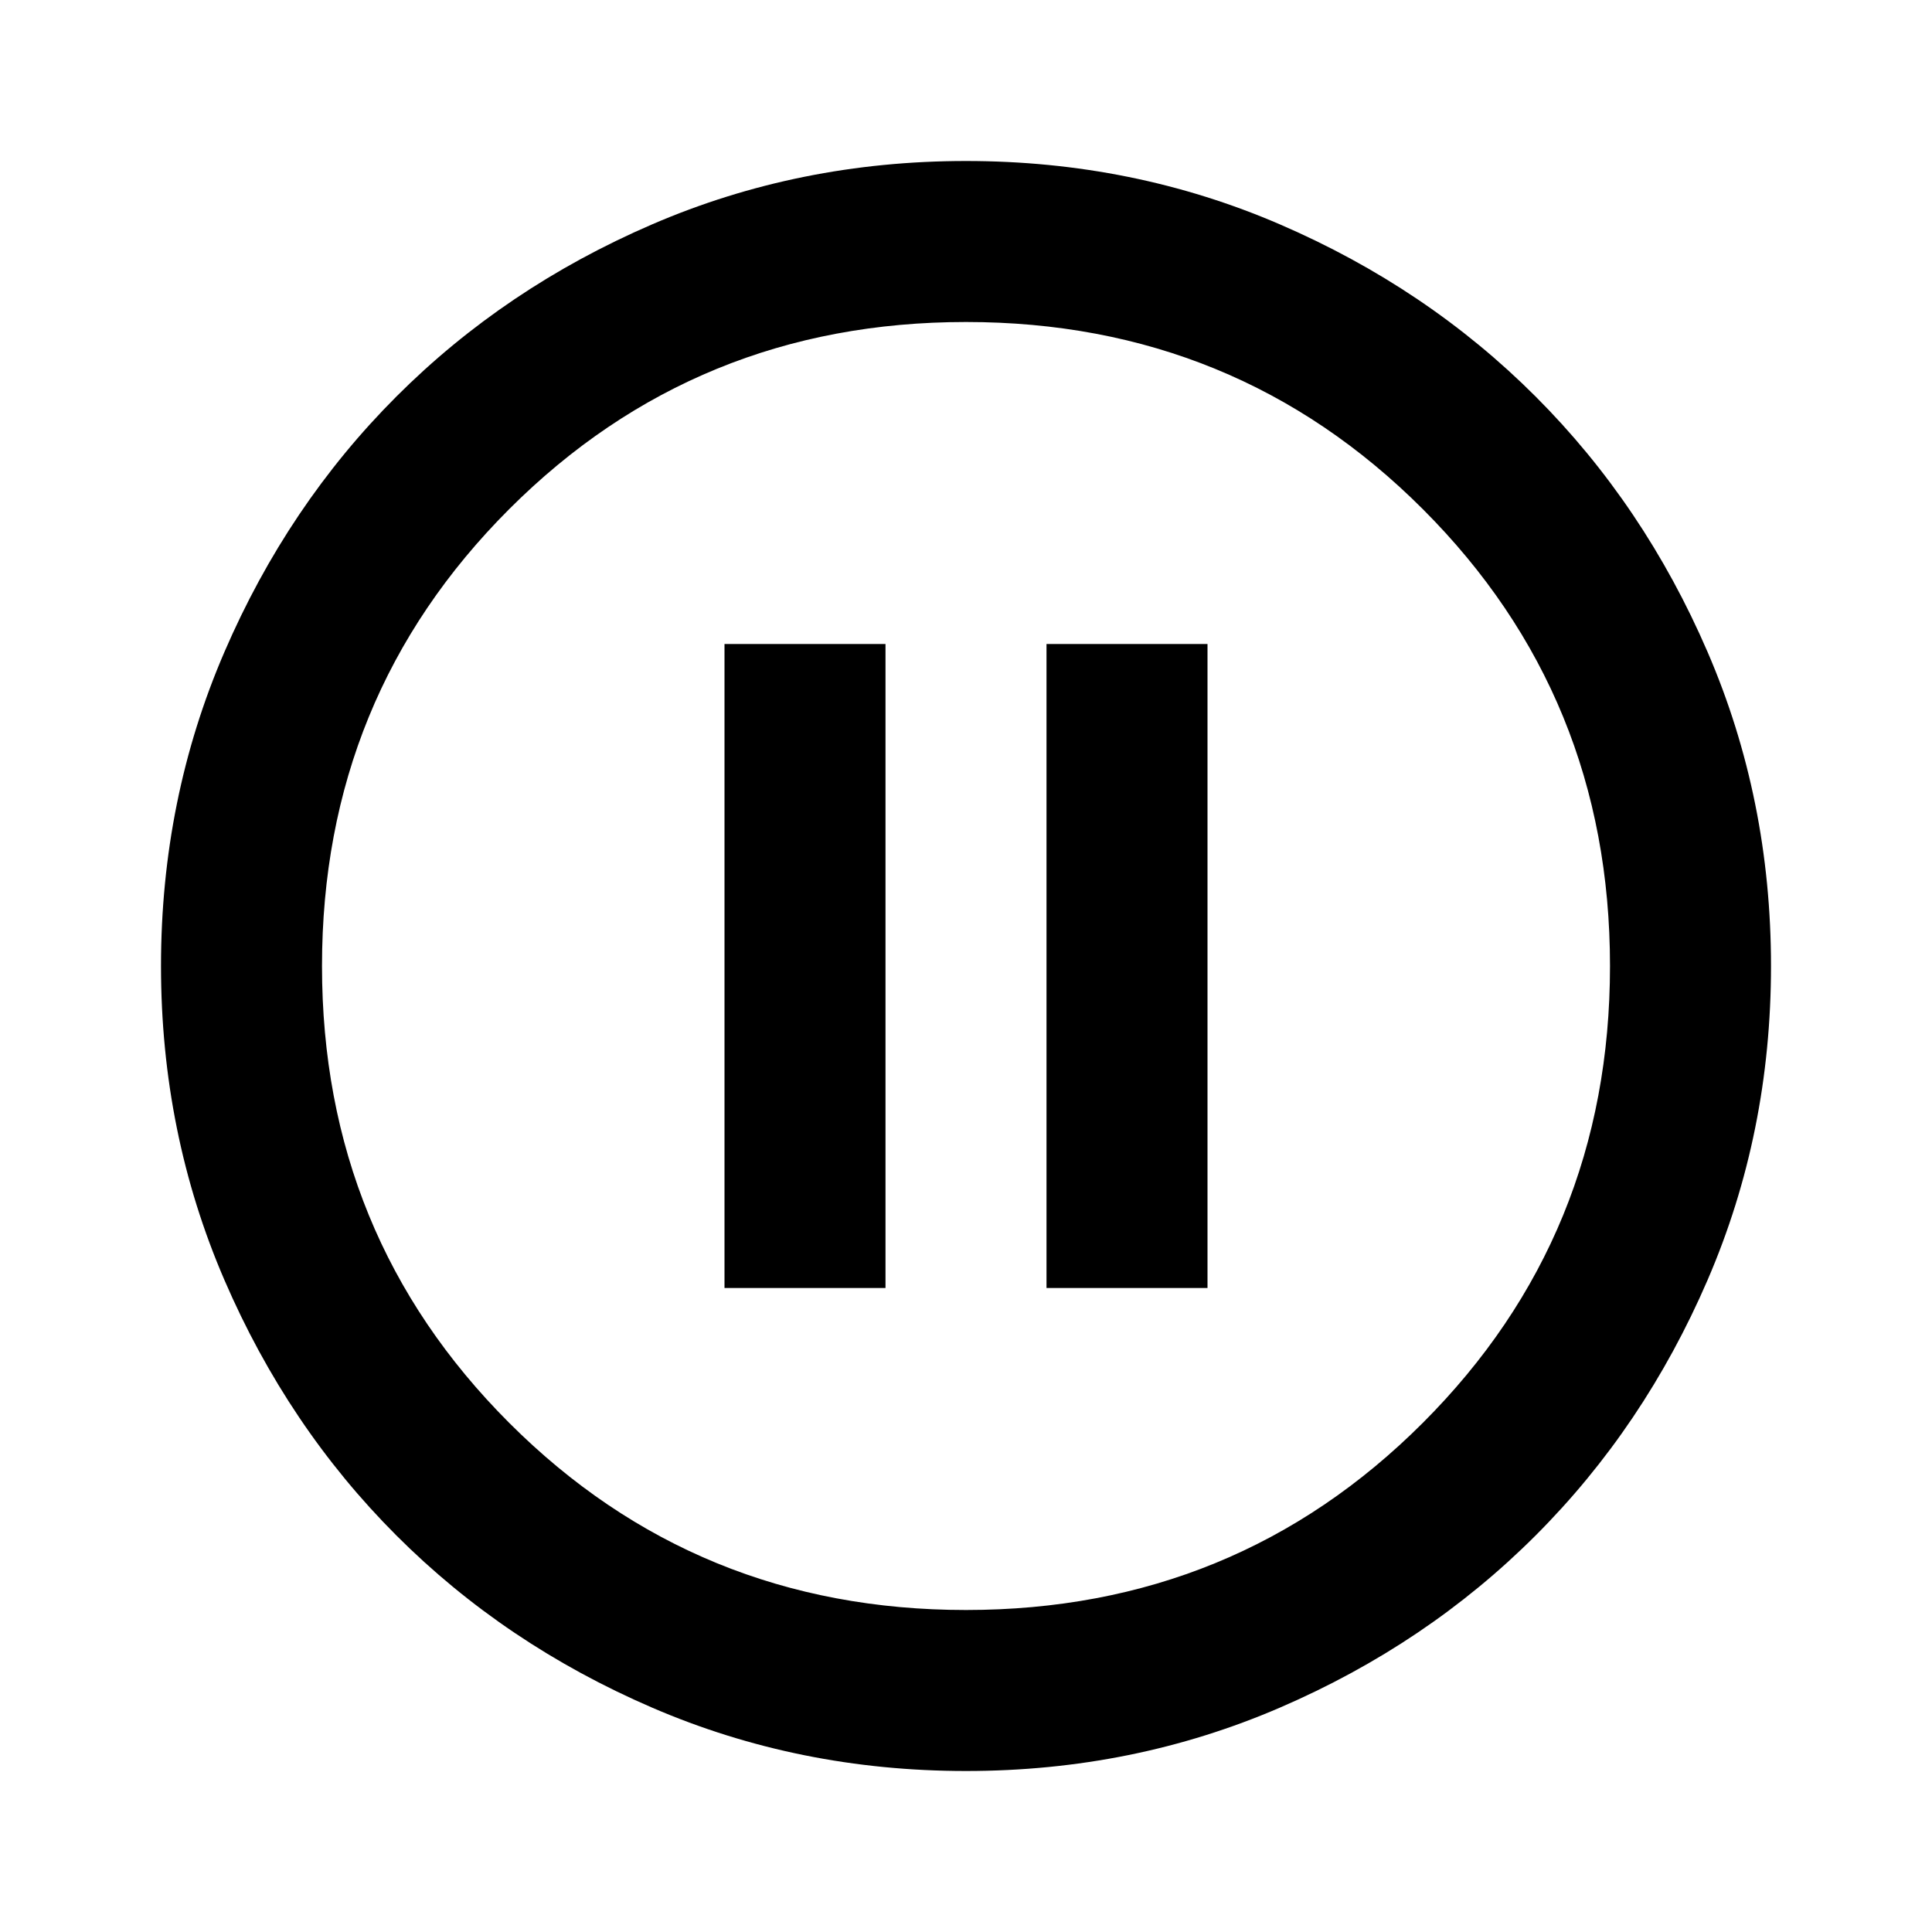
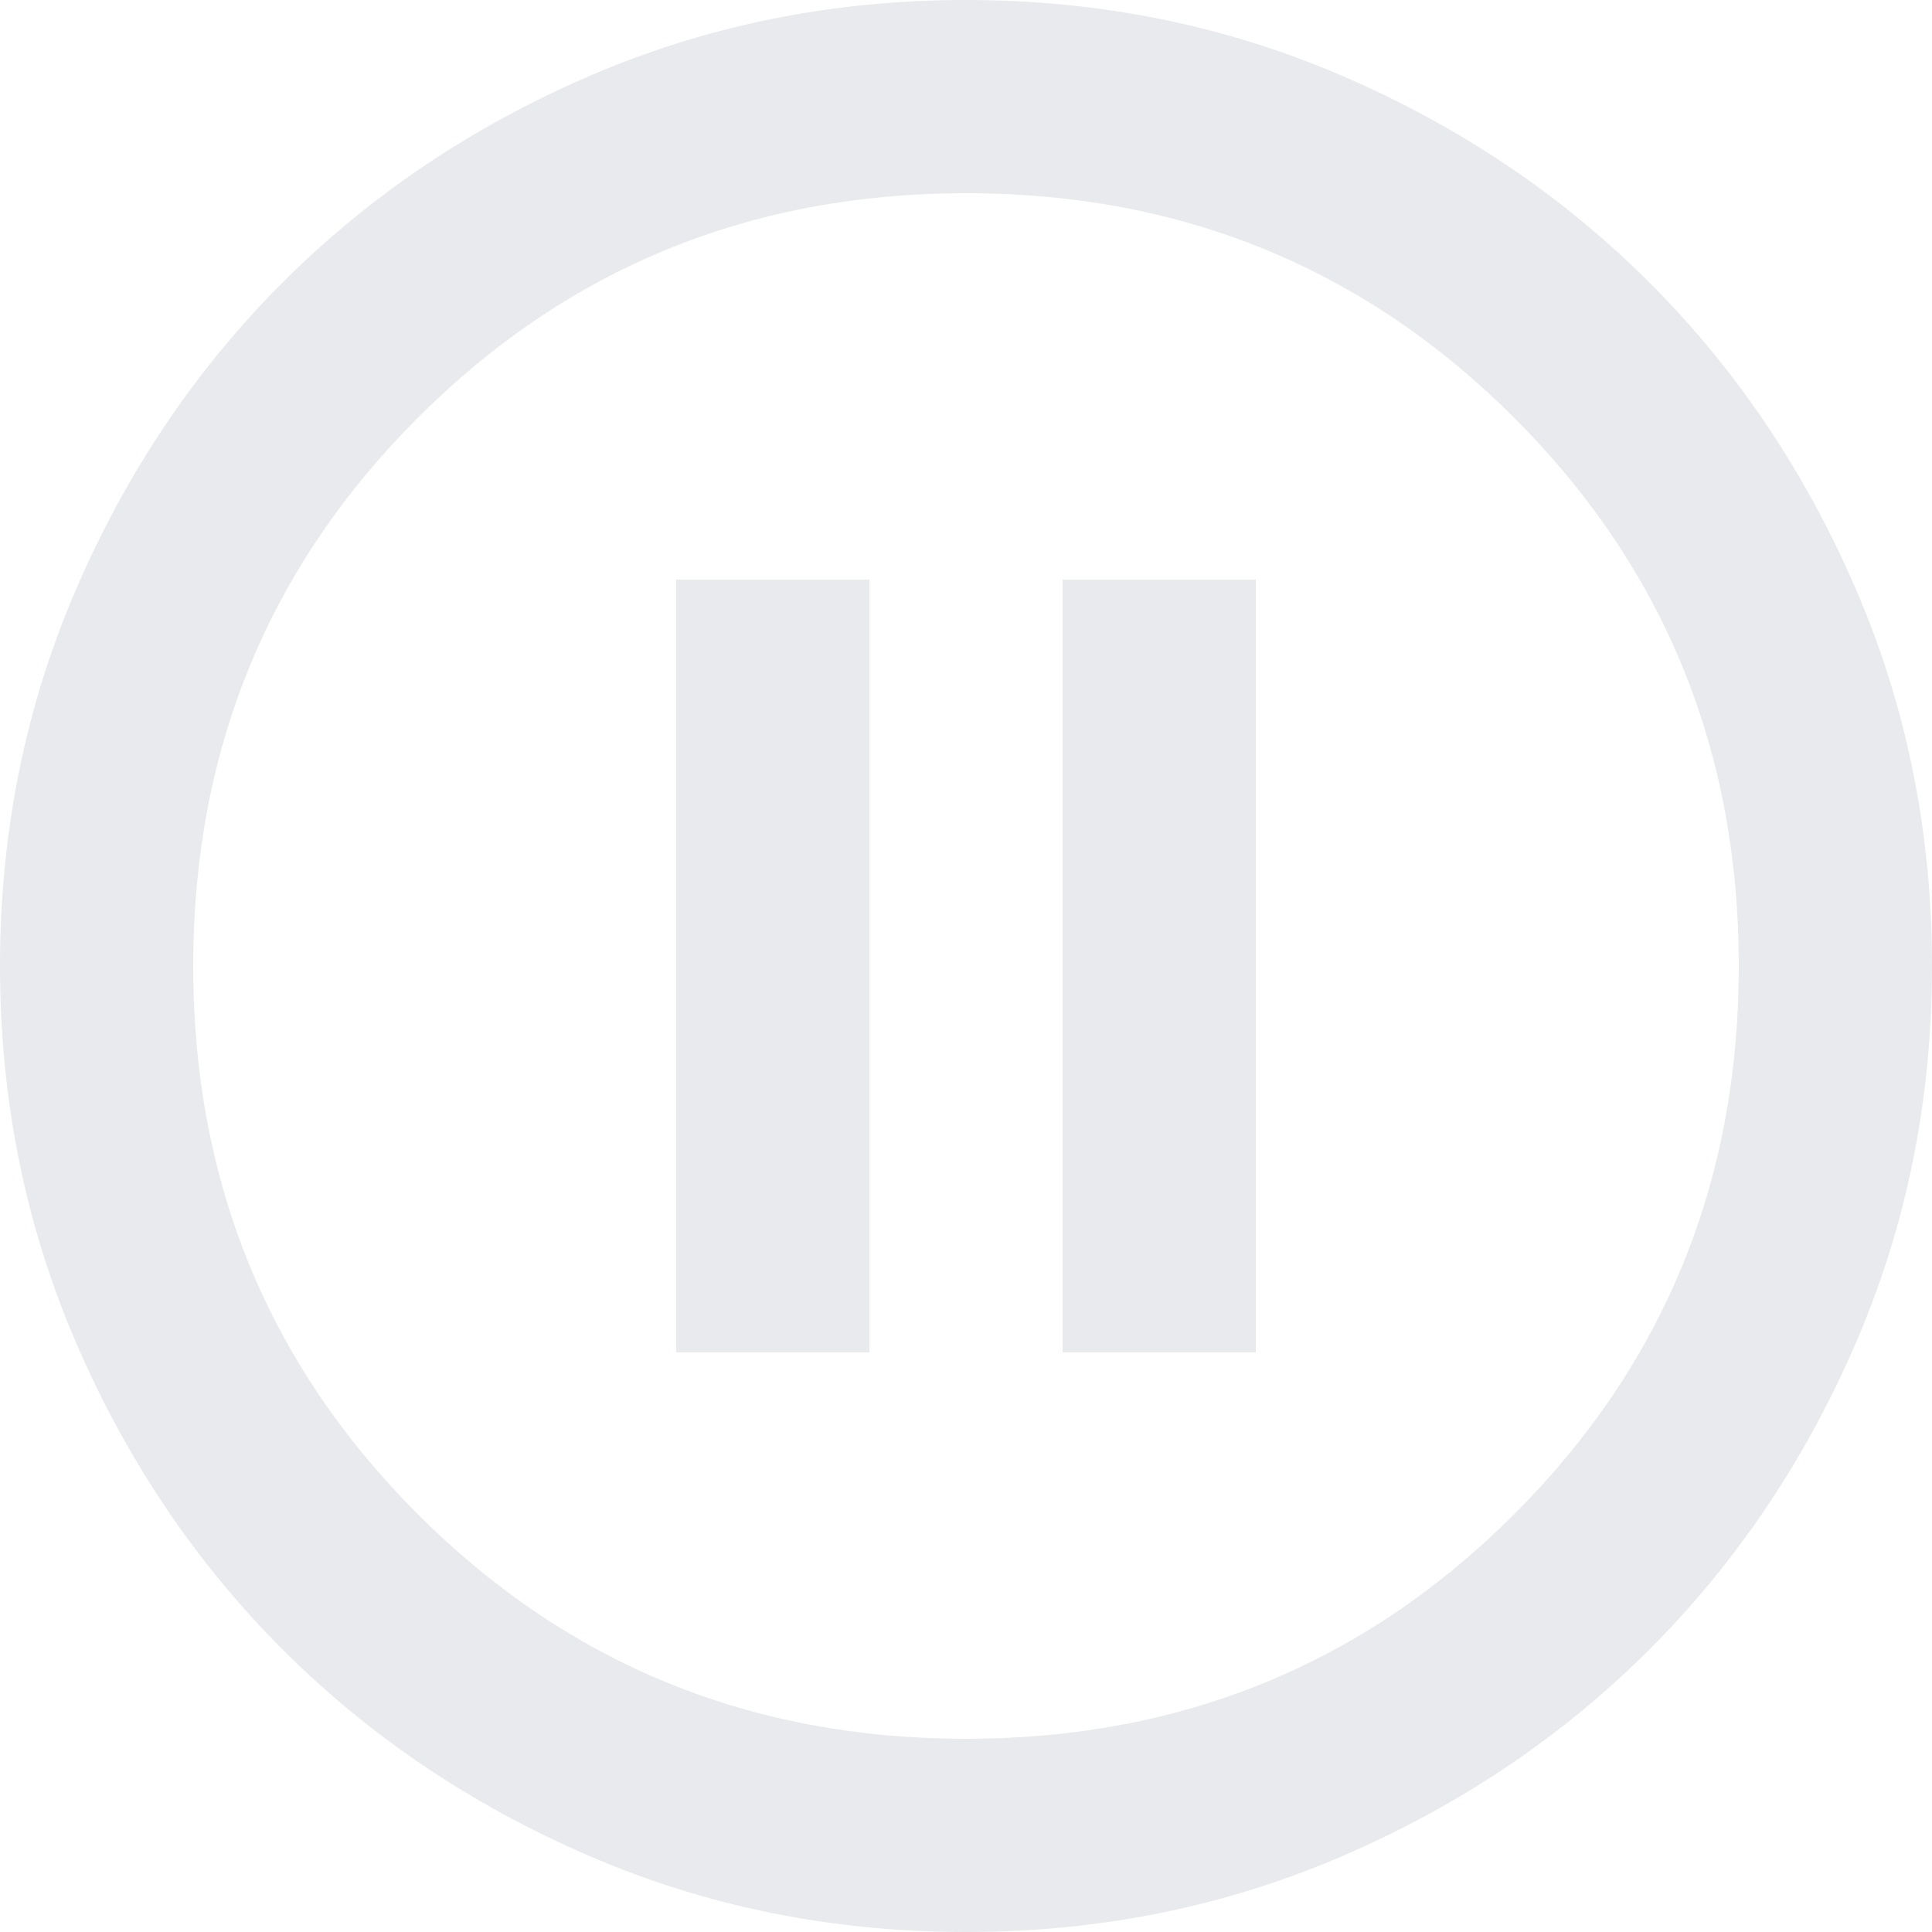
- <svg xmlns="http://www.w3.org/2000/svg" class="svg-pause" height="24px" viewBox="0 -960 960 960" width="24px" fill="inherit">
+ <svg xmlns="http://www.w3.org/2000/svg" class="svg-pause" viewBox="80 -880 800 800" fill="#e8eaed">
  <path d="M360-320h80v-320h-80v320Zm160 0h80v-320h-80v320ZM480-80q-83 0-156-31.5T197-197q-54-54-85.5-127T80-480q0-83 31.5-156T197-763q54-54 127-85.5T480-880q83 0 156 31.5T763-763q54 54 85.5 127T880-480q0 83-31.5 156T763-197q-54 54-127 85.5T480-80Zm0-80q134 0 227-93t93-227q0-134-93-227t-227-93q-134 0-227 93t-93 227q0 134 93 227t227 93Zm0-320Z" />
</svg>
